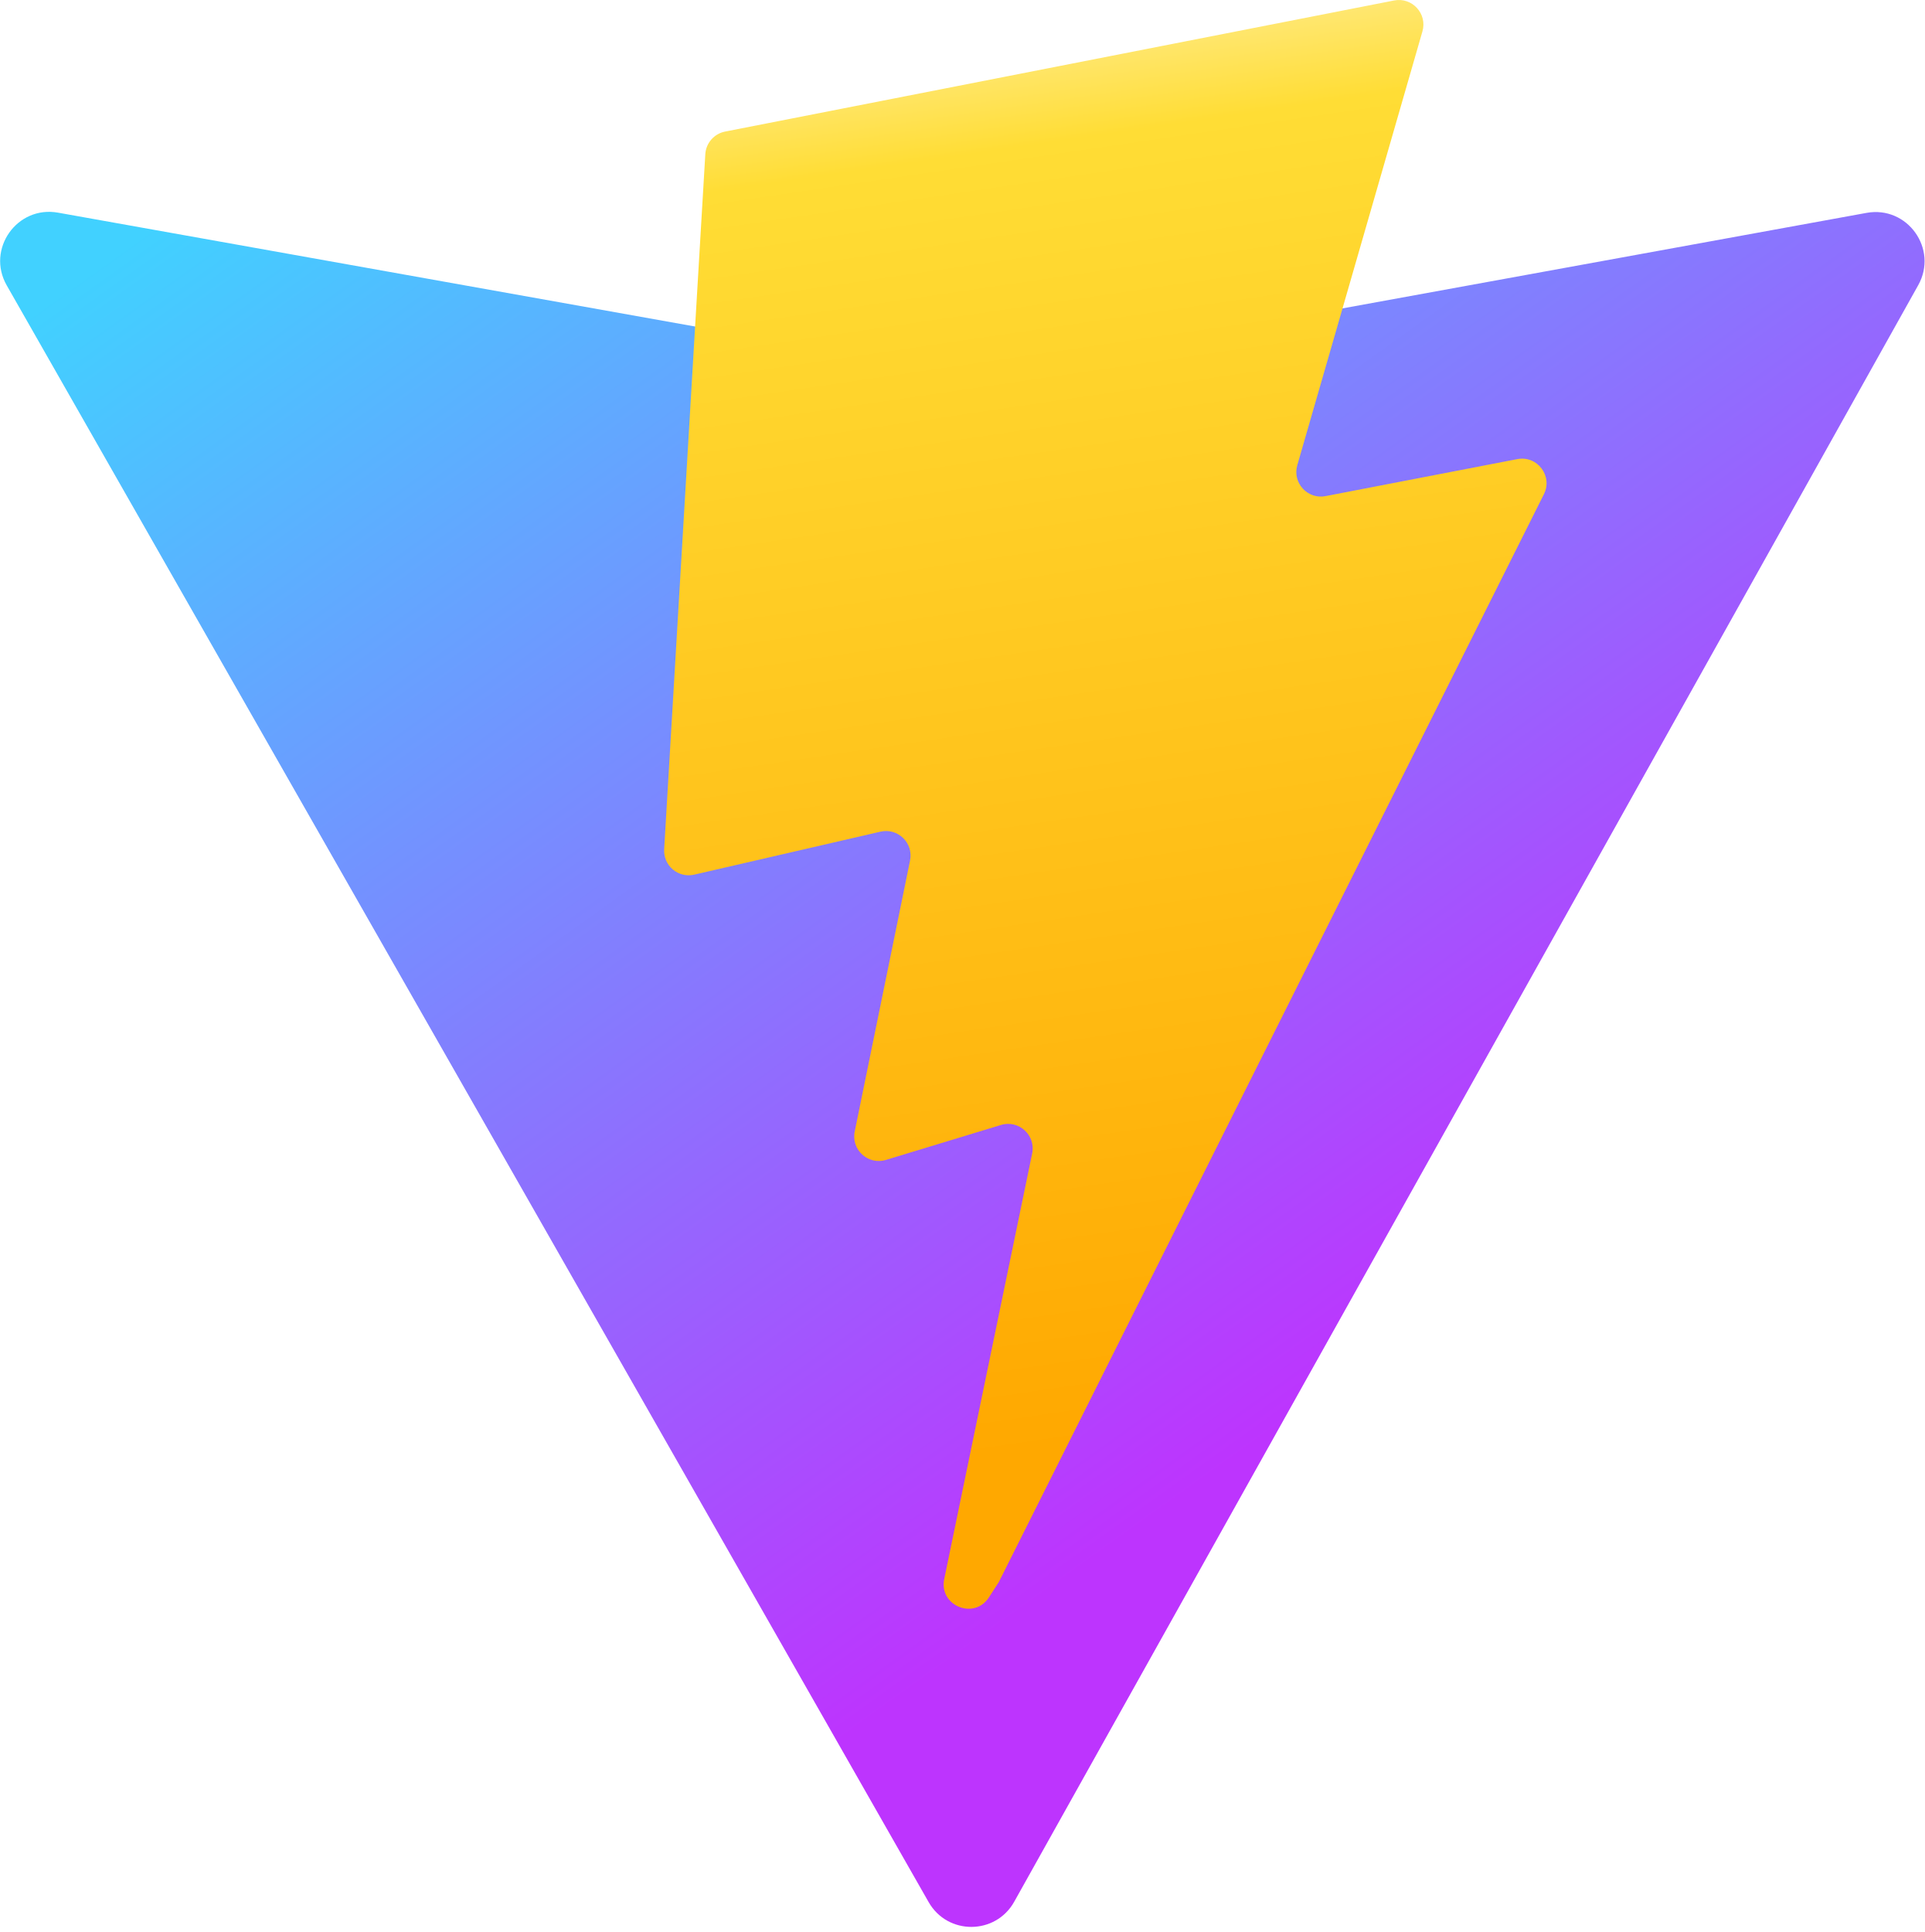
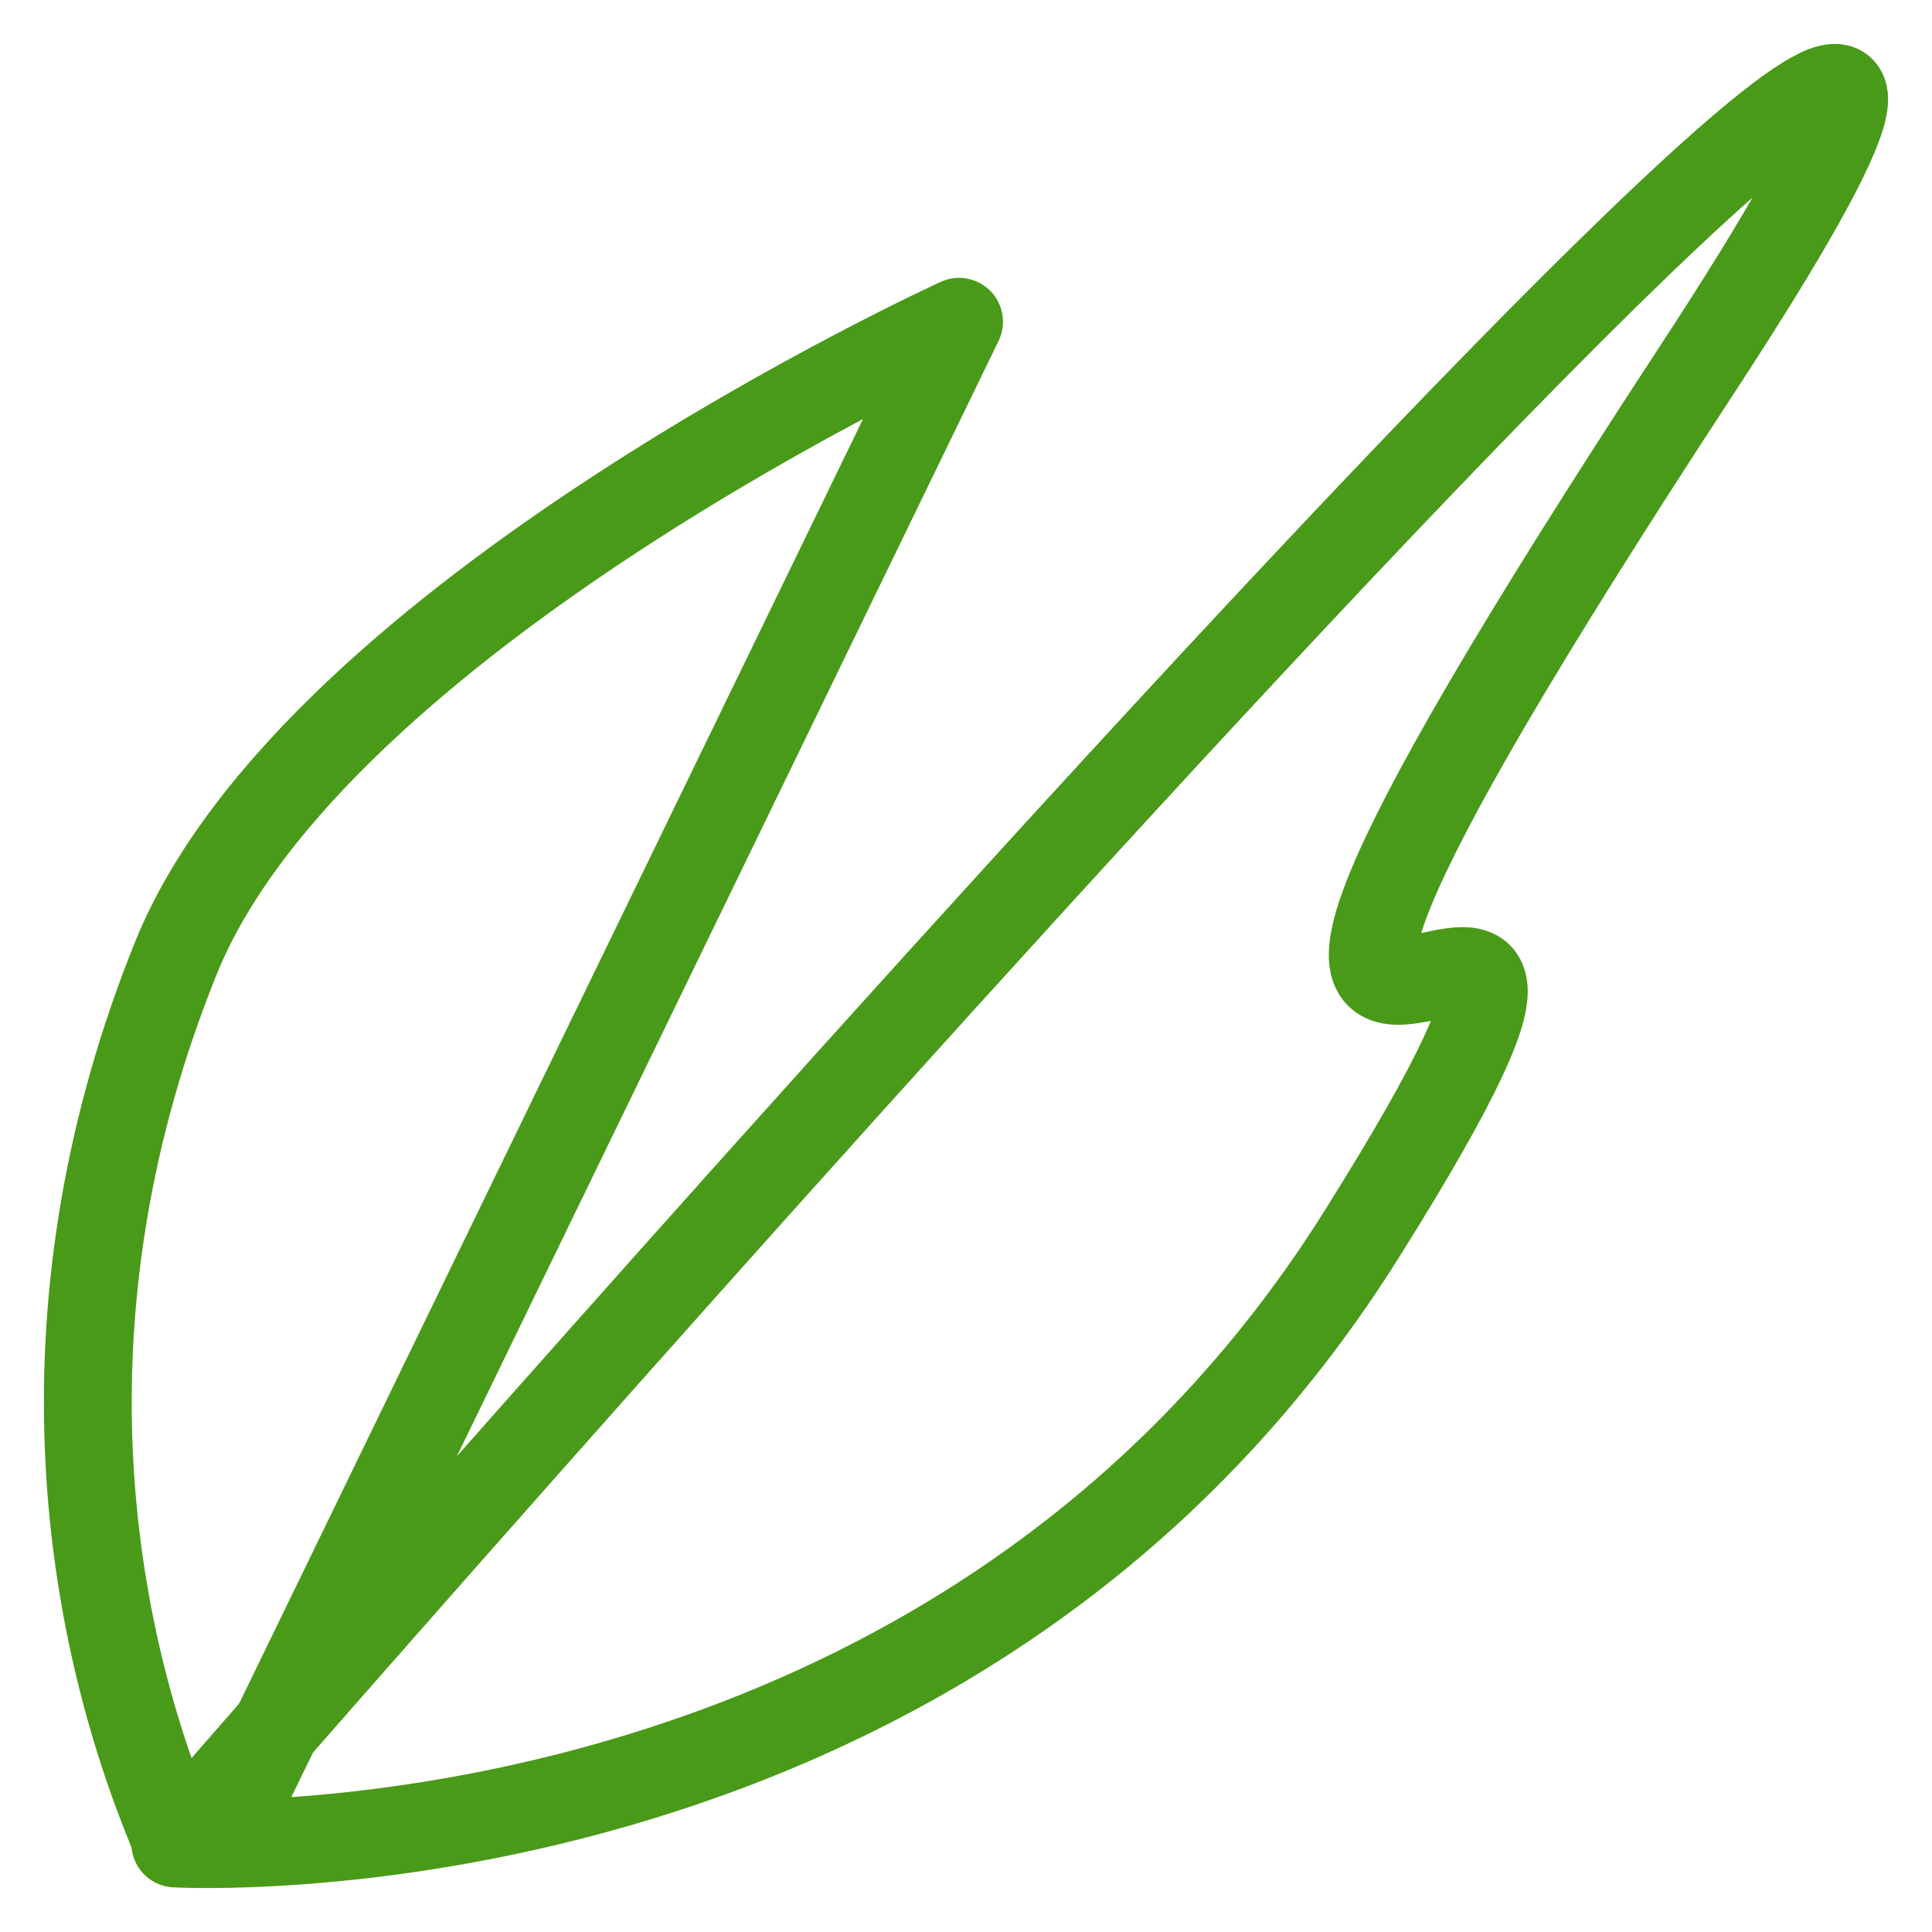
- <svg xmlns="http://www.w3.org/2000/svg" aria-hidden="true" role="img" class="iconify iconify--logos" width="31.88" height="32" preserveAspectRatio="xMidYMid meet" viewBox="0 0 256 257">
-   <defs>
-     <linearGradient id="IconifyId1813088fe1fbc01fb466" x1="-.828%" x2="57.636%" y1="7.652%" y2="78.411%">
-       <stop offset="0%" stop-color="#41D1FF" />
-       <stop offset="100%" stop-color="#BD34FE" />
-     </linearGradient>
-     <linearGradient id="IconifyId1813088fe1fbc01fb467" x1="43.376%" x2="50.316%" y1="2.242%" y2="89.03%">
-       <stop offset="0%" stop-color="#FFEA83" />
-       <stop offset="8.333%" stop-color="#FFDD35" />
-       <stop offset="100%" stop-color="#FFA800" />
-     </linearGradient>
-   </defs>
-   <path fill="url(#IconifyId1813088fe1fbc01fb466)" d="M255.153 37.938L134.897 252.976c-2.483 4.44-8.862 4.466-11.382.048L.875 37.958c-2.746-4.814 1.371-10.646 6.827-9.67l120.385 21.517a6.537 6.537 0 0 0 2.322-.004l117.867-21.483c5.438-.991 9.574 4.796 6.877 9.62Z" />
-   <path fill="url(#IconifyId1813088fe1fbc01fb467)" d="M185.432.063L96.44 17.501a3.268 3.268 0 0 0-2.634 3.014l-5.474 92.456a3.268 3.268 0 0 0 3.997 3.378l24.777-5.718c2.318-.535 4.413 1.507 3.936 3.838l-7.361 36.047c-.495 2.426 1.782 4.5 4.151 3.78l15.304-4.649c2.372-.72 4.652 1.36 4.15 3.788l-11.698 56.621c-.732 3.542 3.979 5.473 5.943 2.437l1.313-2.028l72.516-144.72c1.215-2.423-.88-5.186-3.54-4.672l-25.505 4.922c-2.396.462-4.435-1.77-3.759-4.114l16.646-57.705c.677-2.35-1.37-4.583-3.769-4.113Z" />
+ <svg xmlns="http://www.w3.org/2000/svg" width="22" height="22" viewBox="0 0 22 22" fill="none">
+   <path d="M2.527 20.947L10.921 3.664C10.921 3.664 3.576 7.009 2.002 10.912C0.428 14.814 0.927 18.404 2.002 20.947" stroke="#499A18" stroke-linecap="round" stroke-linejoin="round" />
+   <path d="M1.996 20.992C1.996 20.992 27.71 -8.601 19.316 4.222C10.921 17.044 20.171 6.631 15.497 14.068C10.824 21.504 1.996 20.992 1.996 20.992Z" stroke="#499A18" stroke-linejoin="round" />
</svg>
